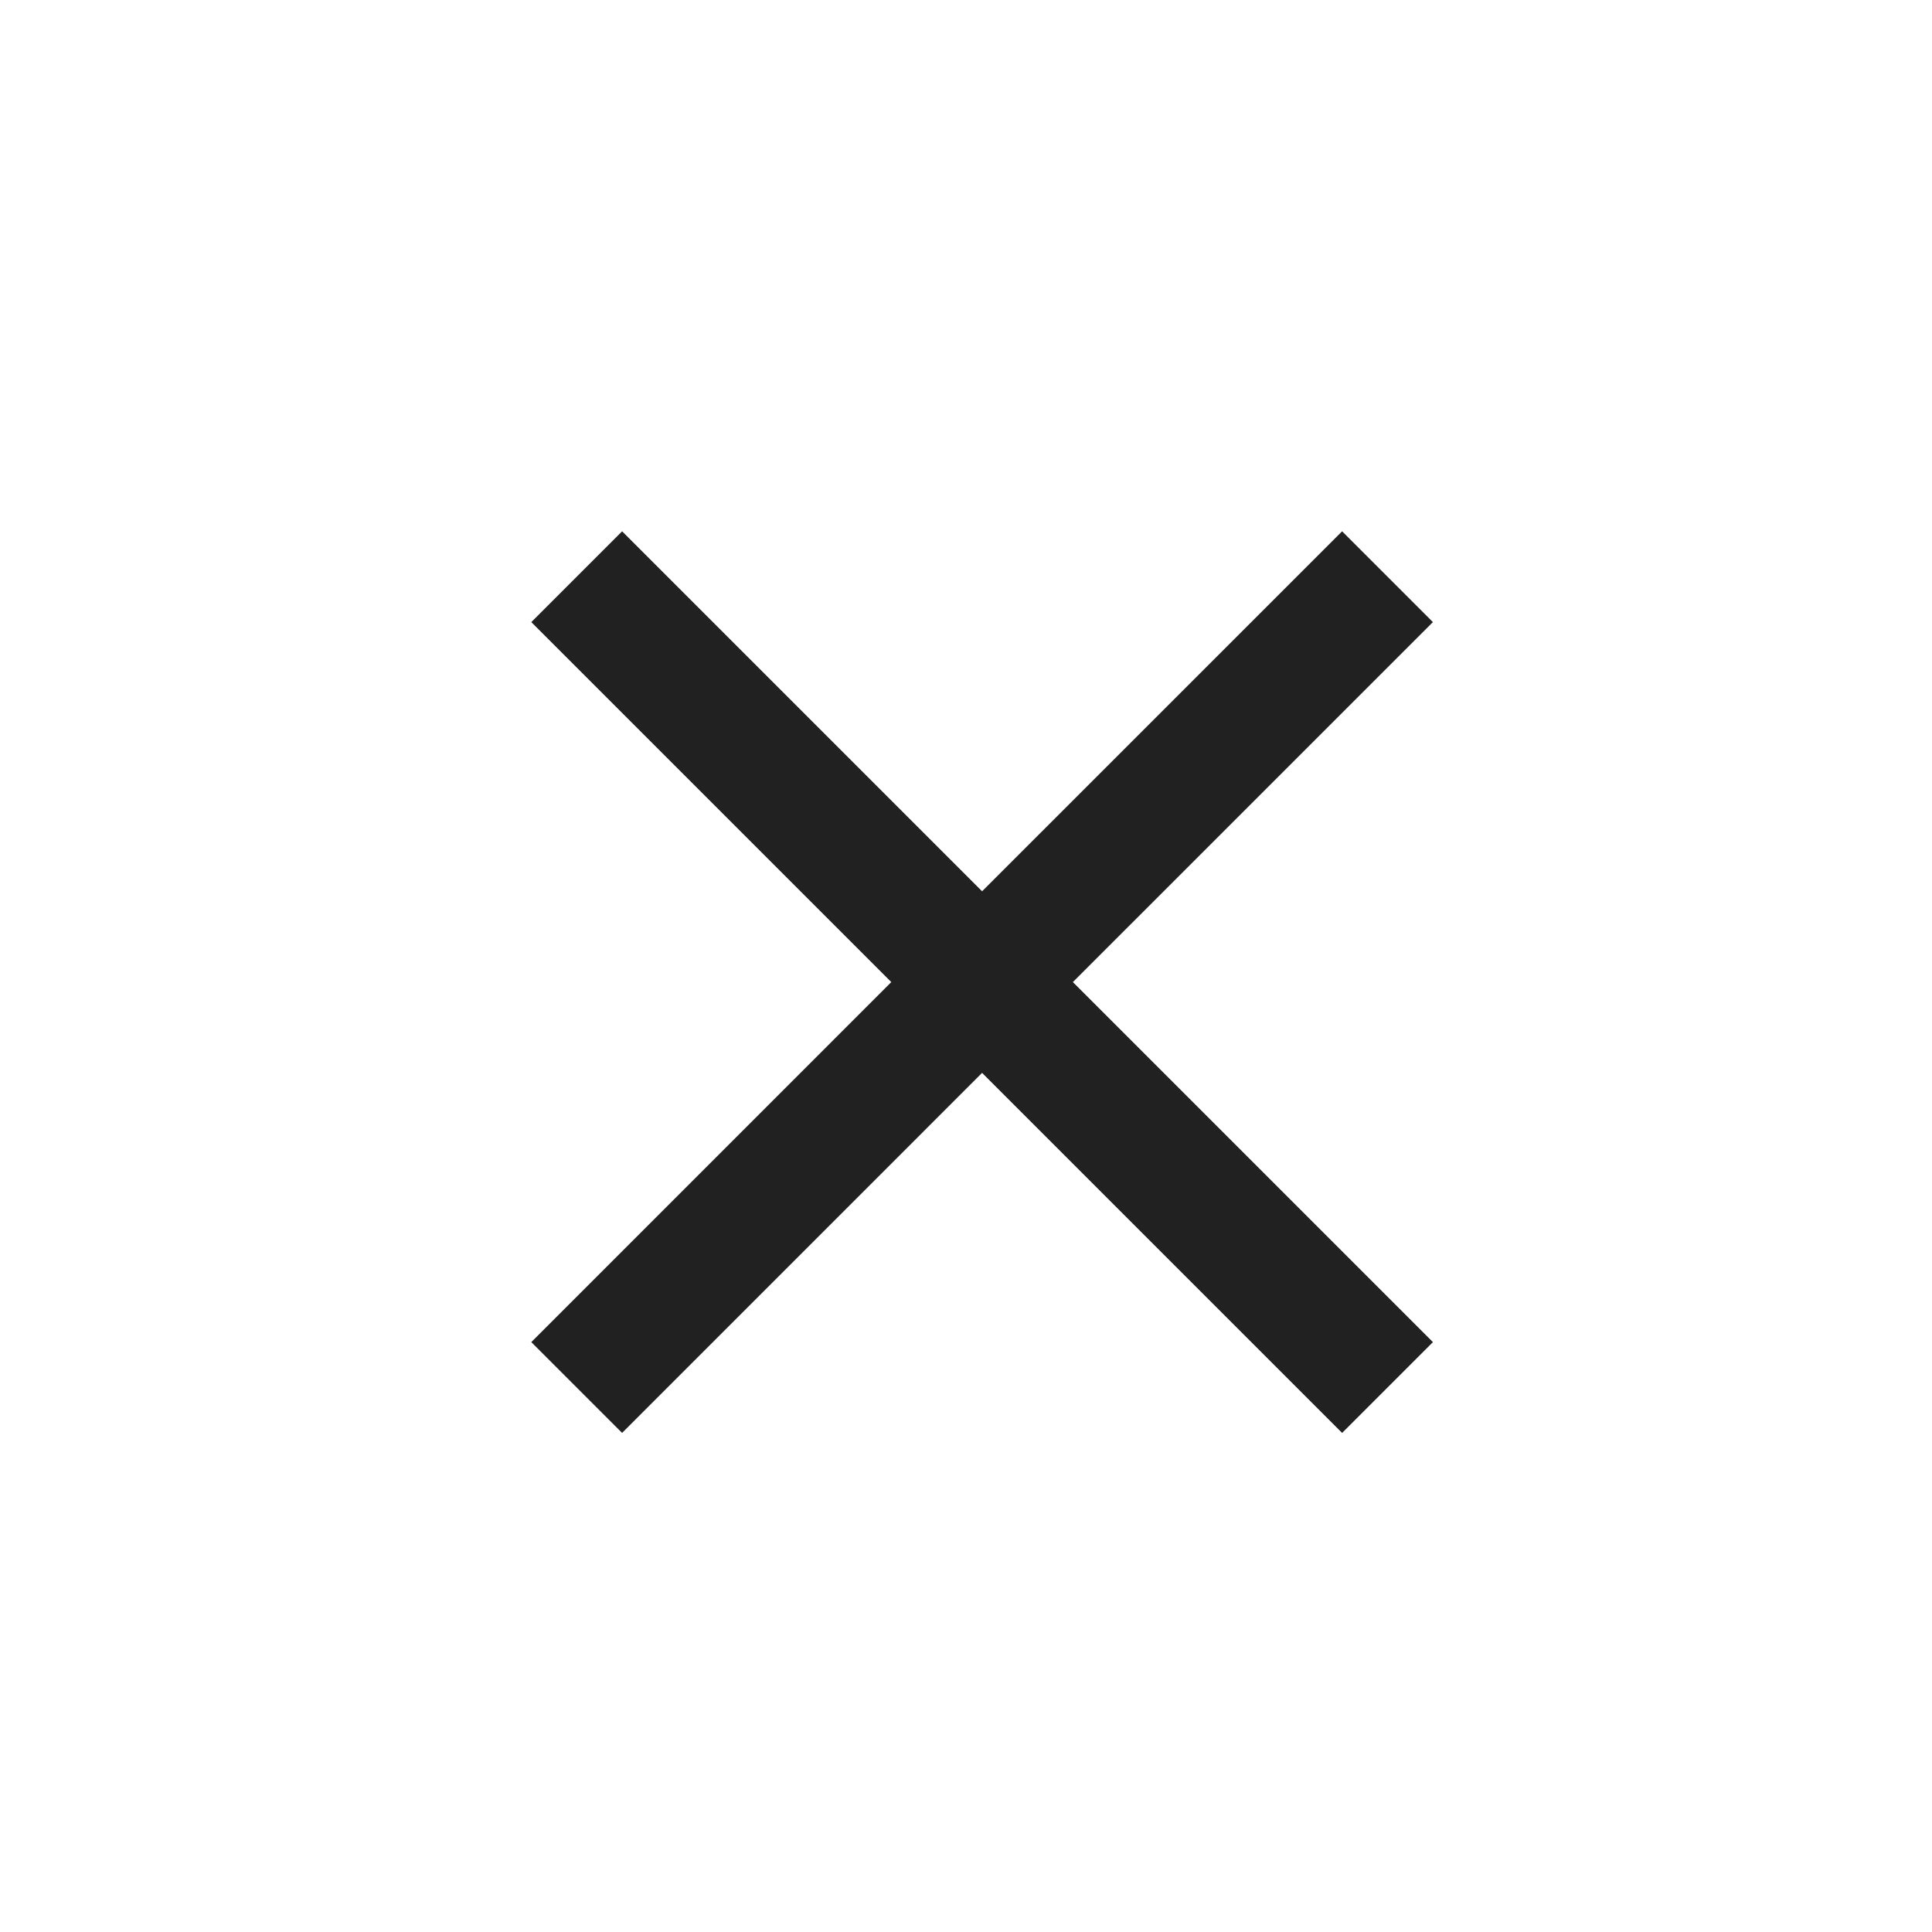
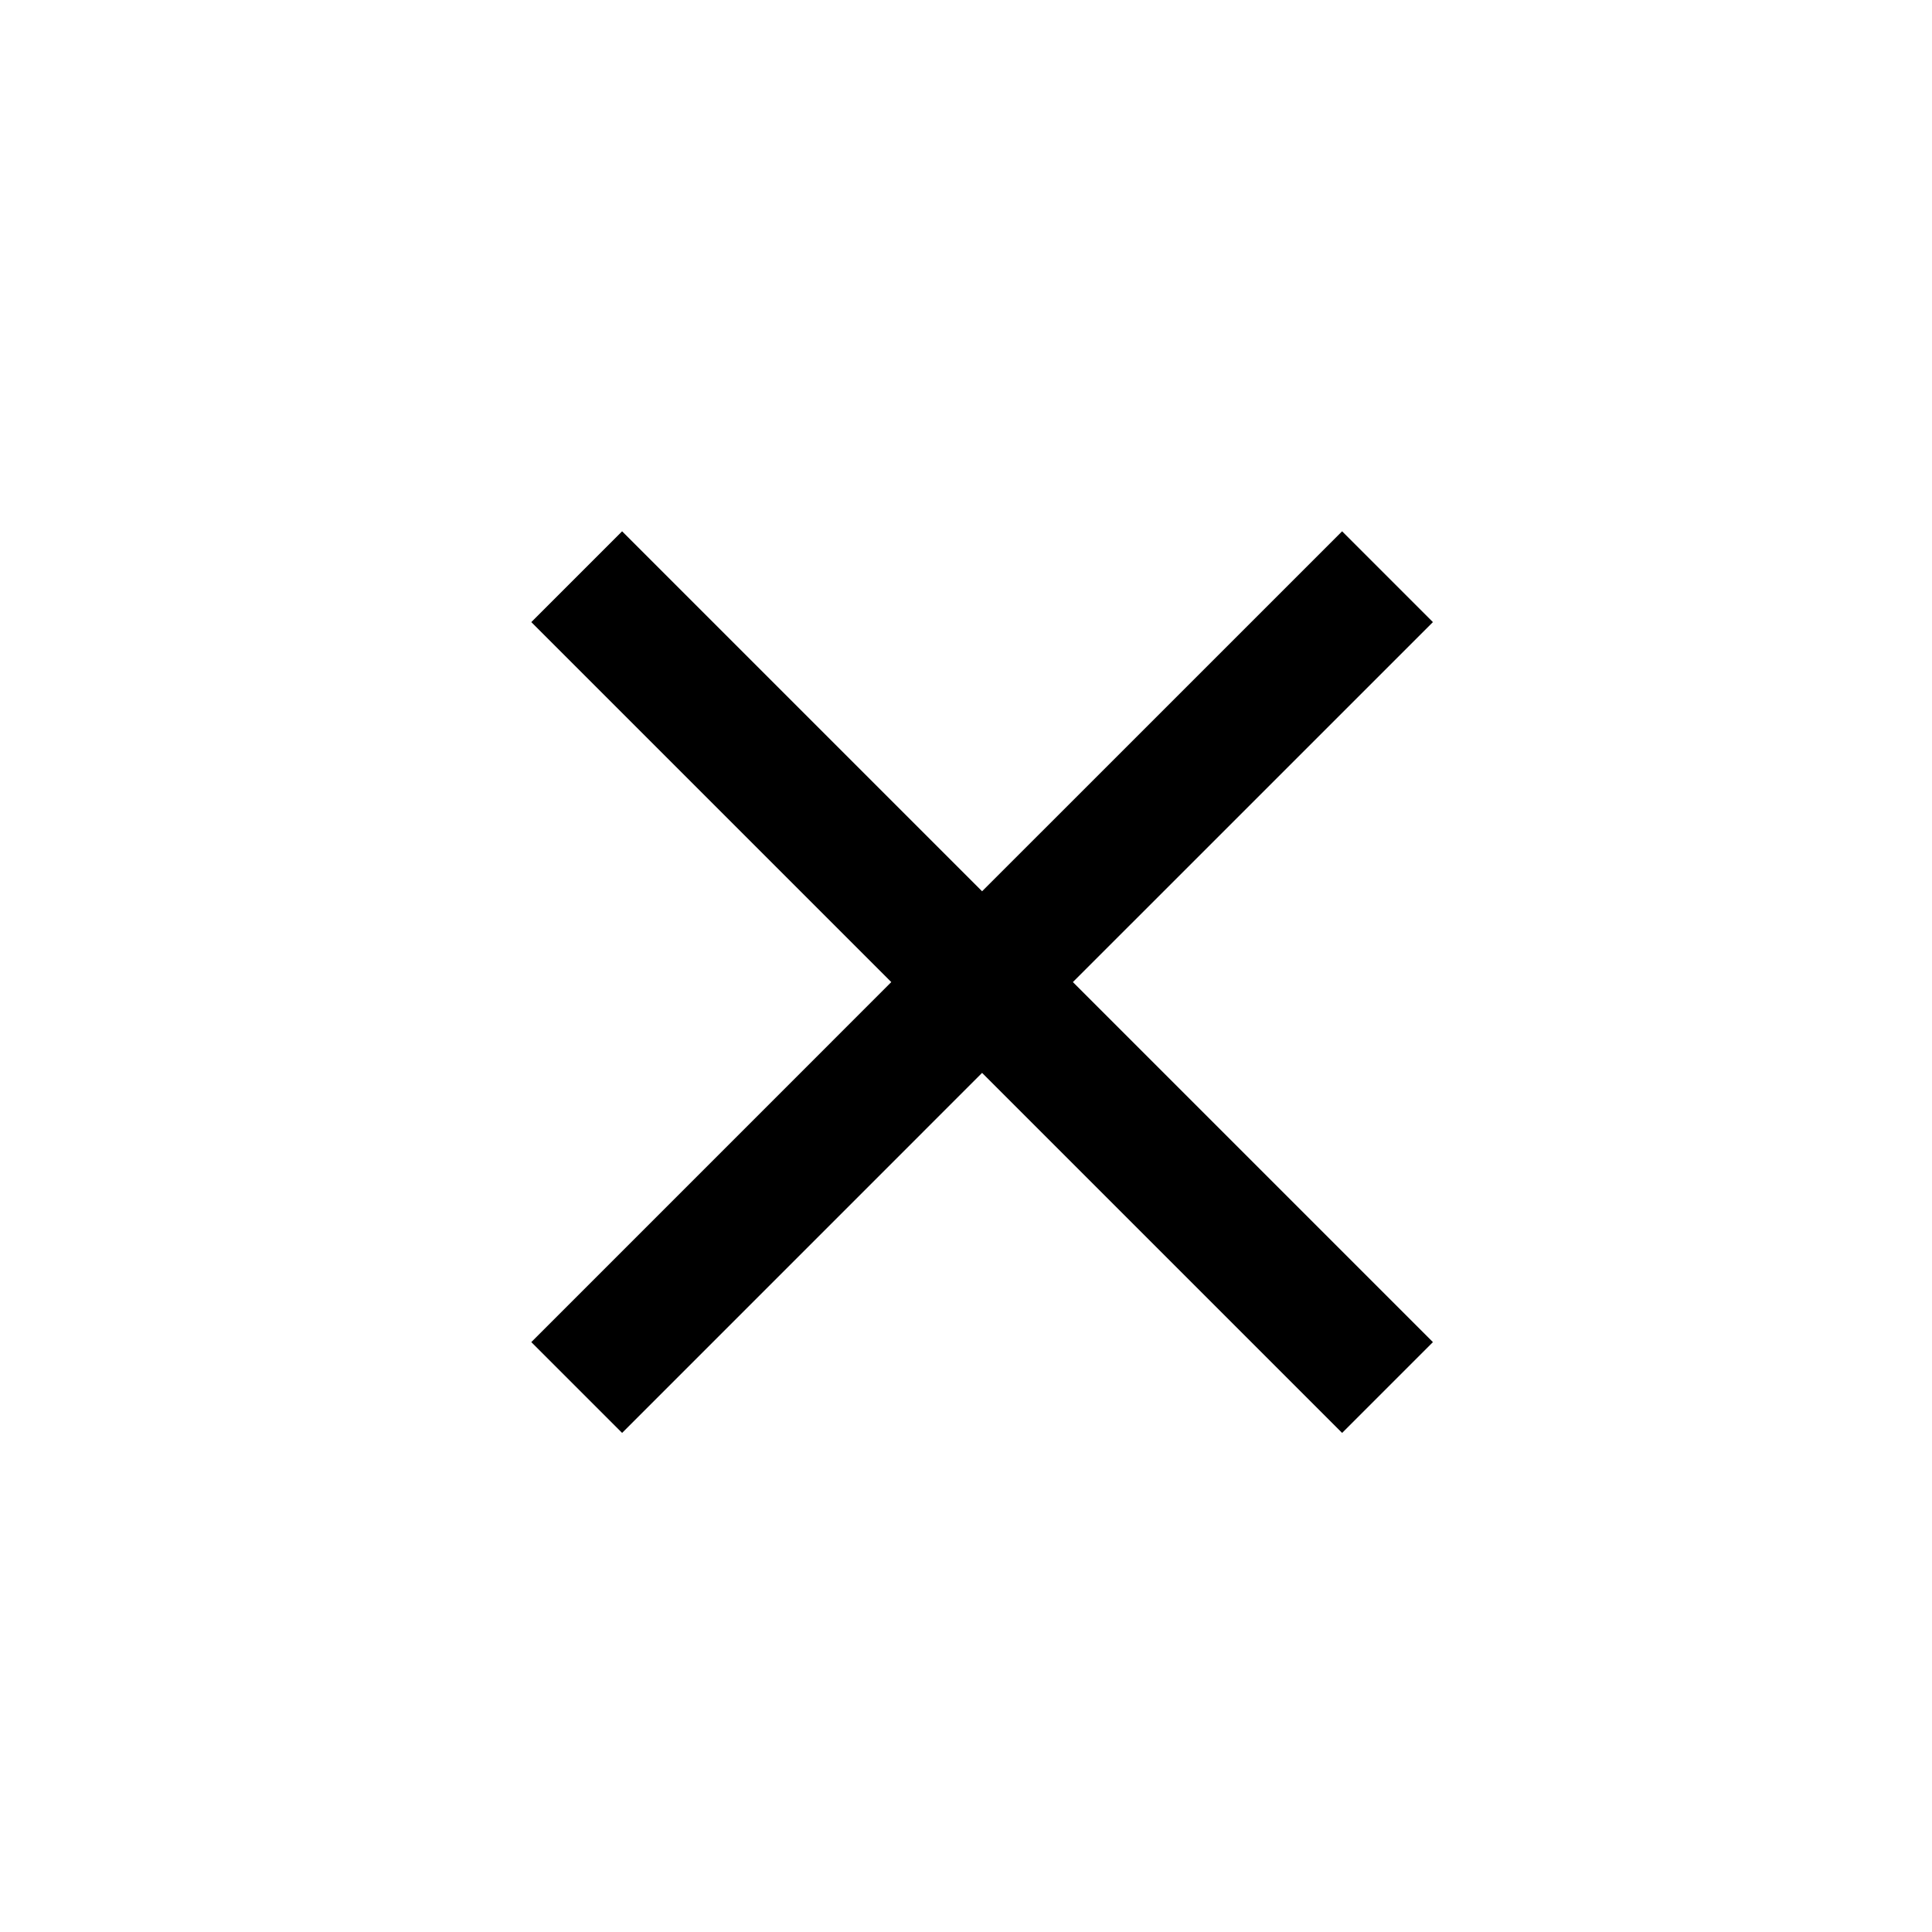
<svg xmlns="http://www.w3.org/2000/svg" id="close" viewBox="0 0 40 40">
-   <path d="M29.667 12.88L27.787 11L20.333 18.453L12.88 11L11 12.88L18.453 20.333L11 27.787L12.88 29.667L20.333 22.213L27.787 29.667L29.667 27.787L22.213 20.333L29.667 12.88Z" fill="#212121" />
+   <path d="M29.667 12.88L27.787 11L20.333 18.453L12.88 11L11 12.88L18.453 20.333L11 27.787L12.88 29.667L20.333 22.213L27.787 29.667L29.667 27.787L22.213 20.333L29.667 12.88Z" />
</svg>
